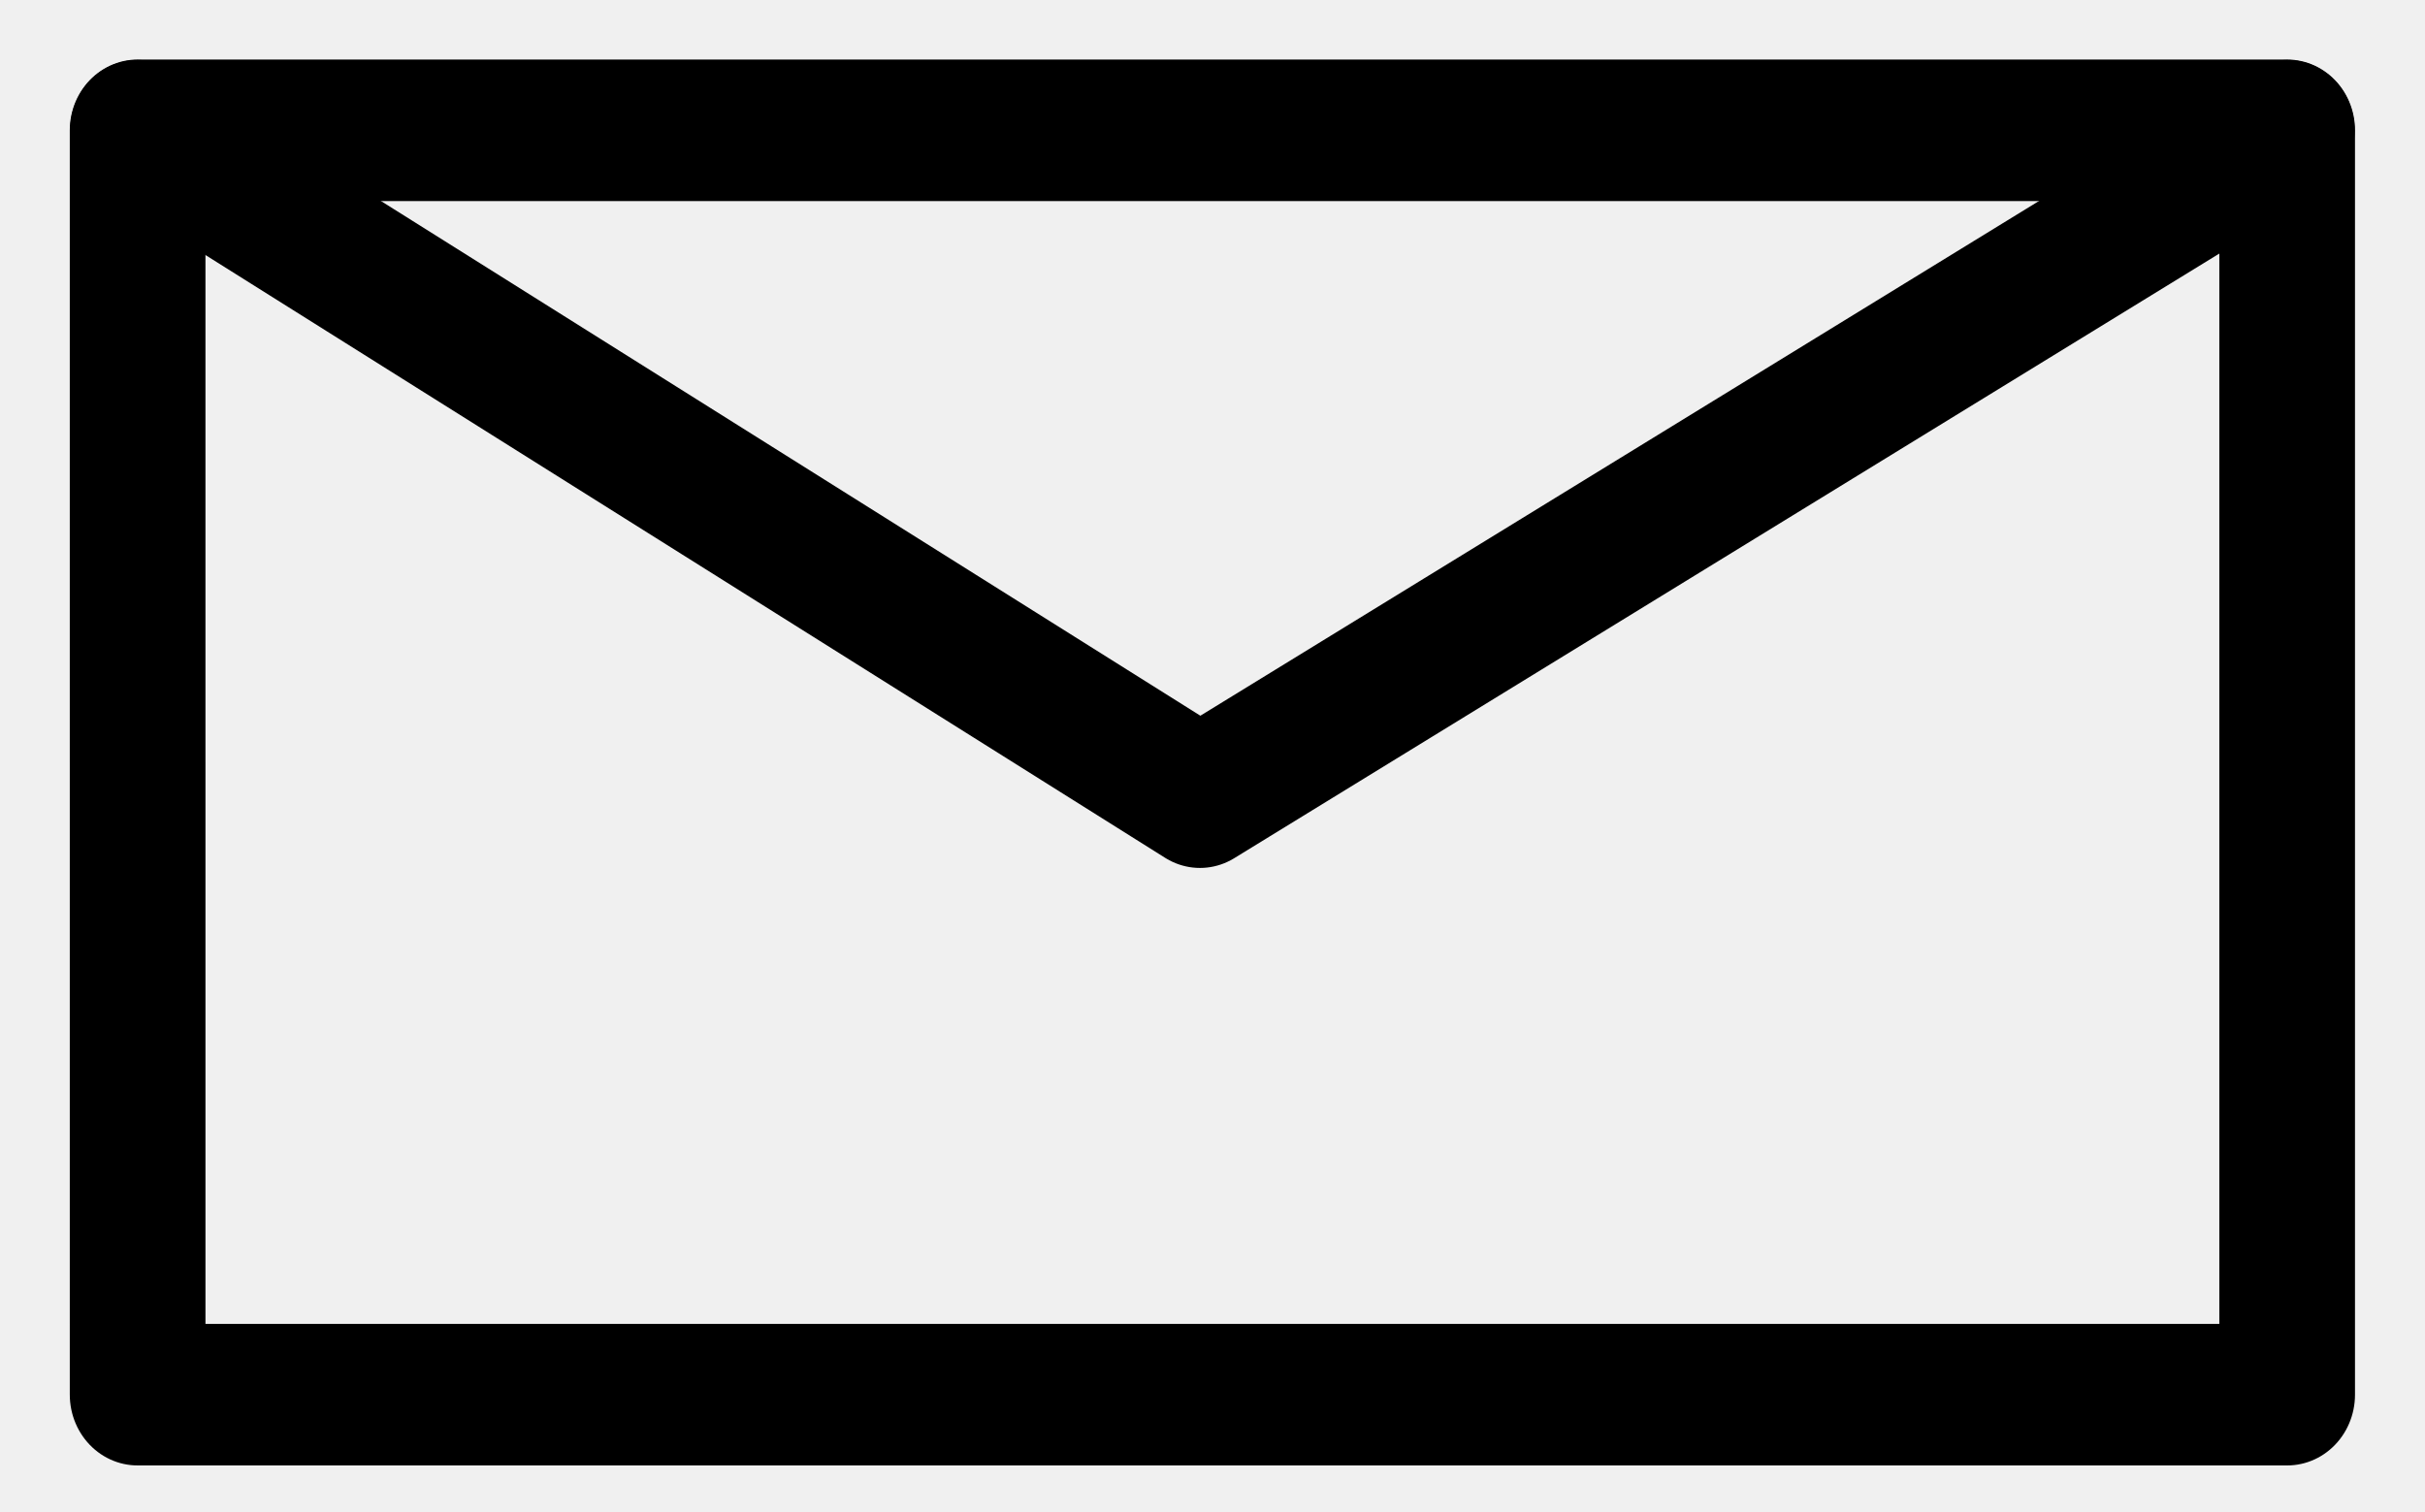
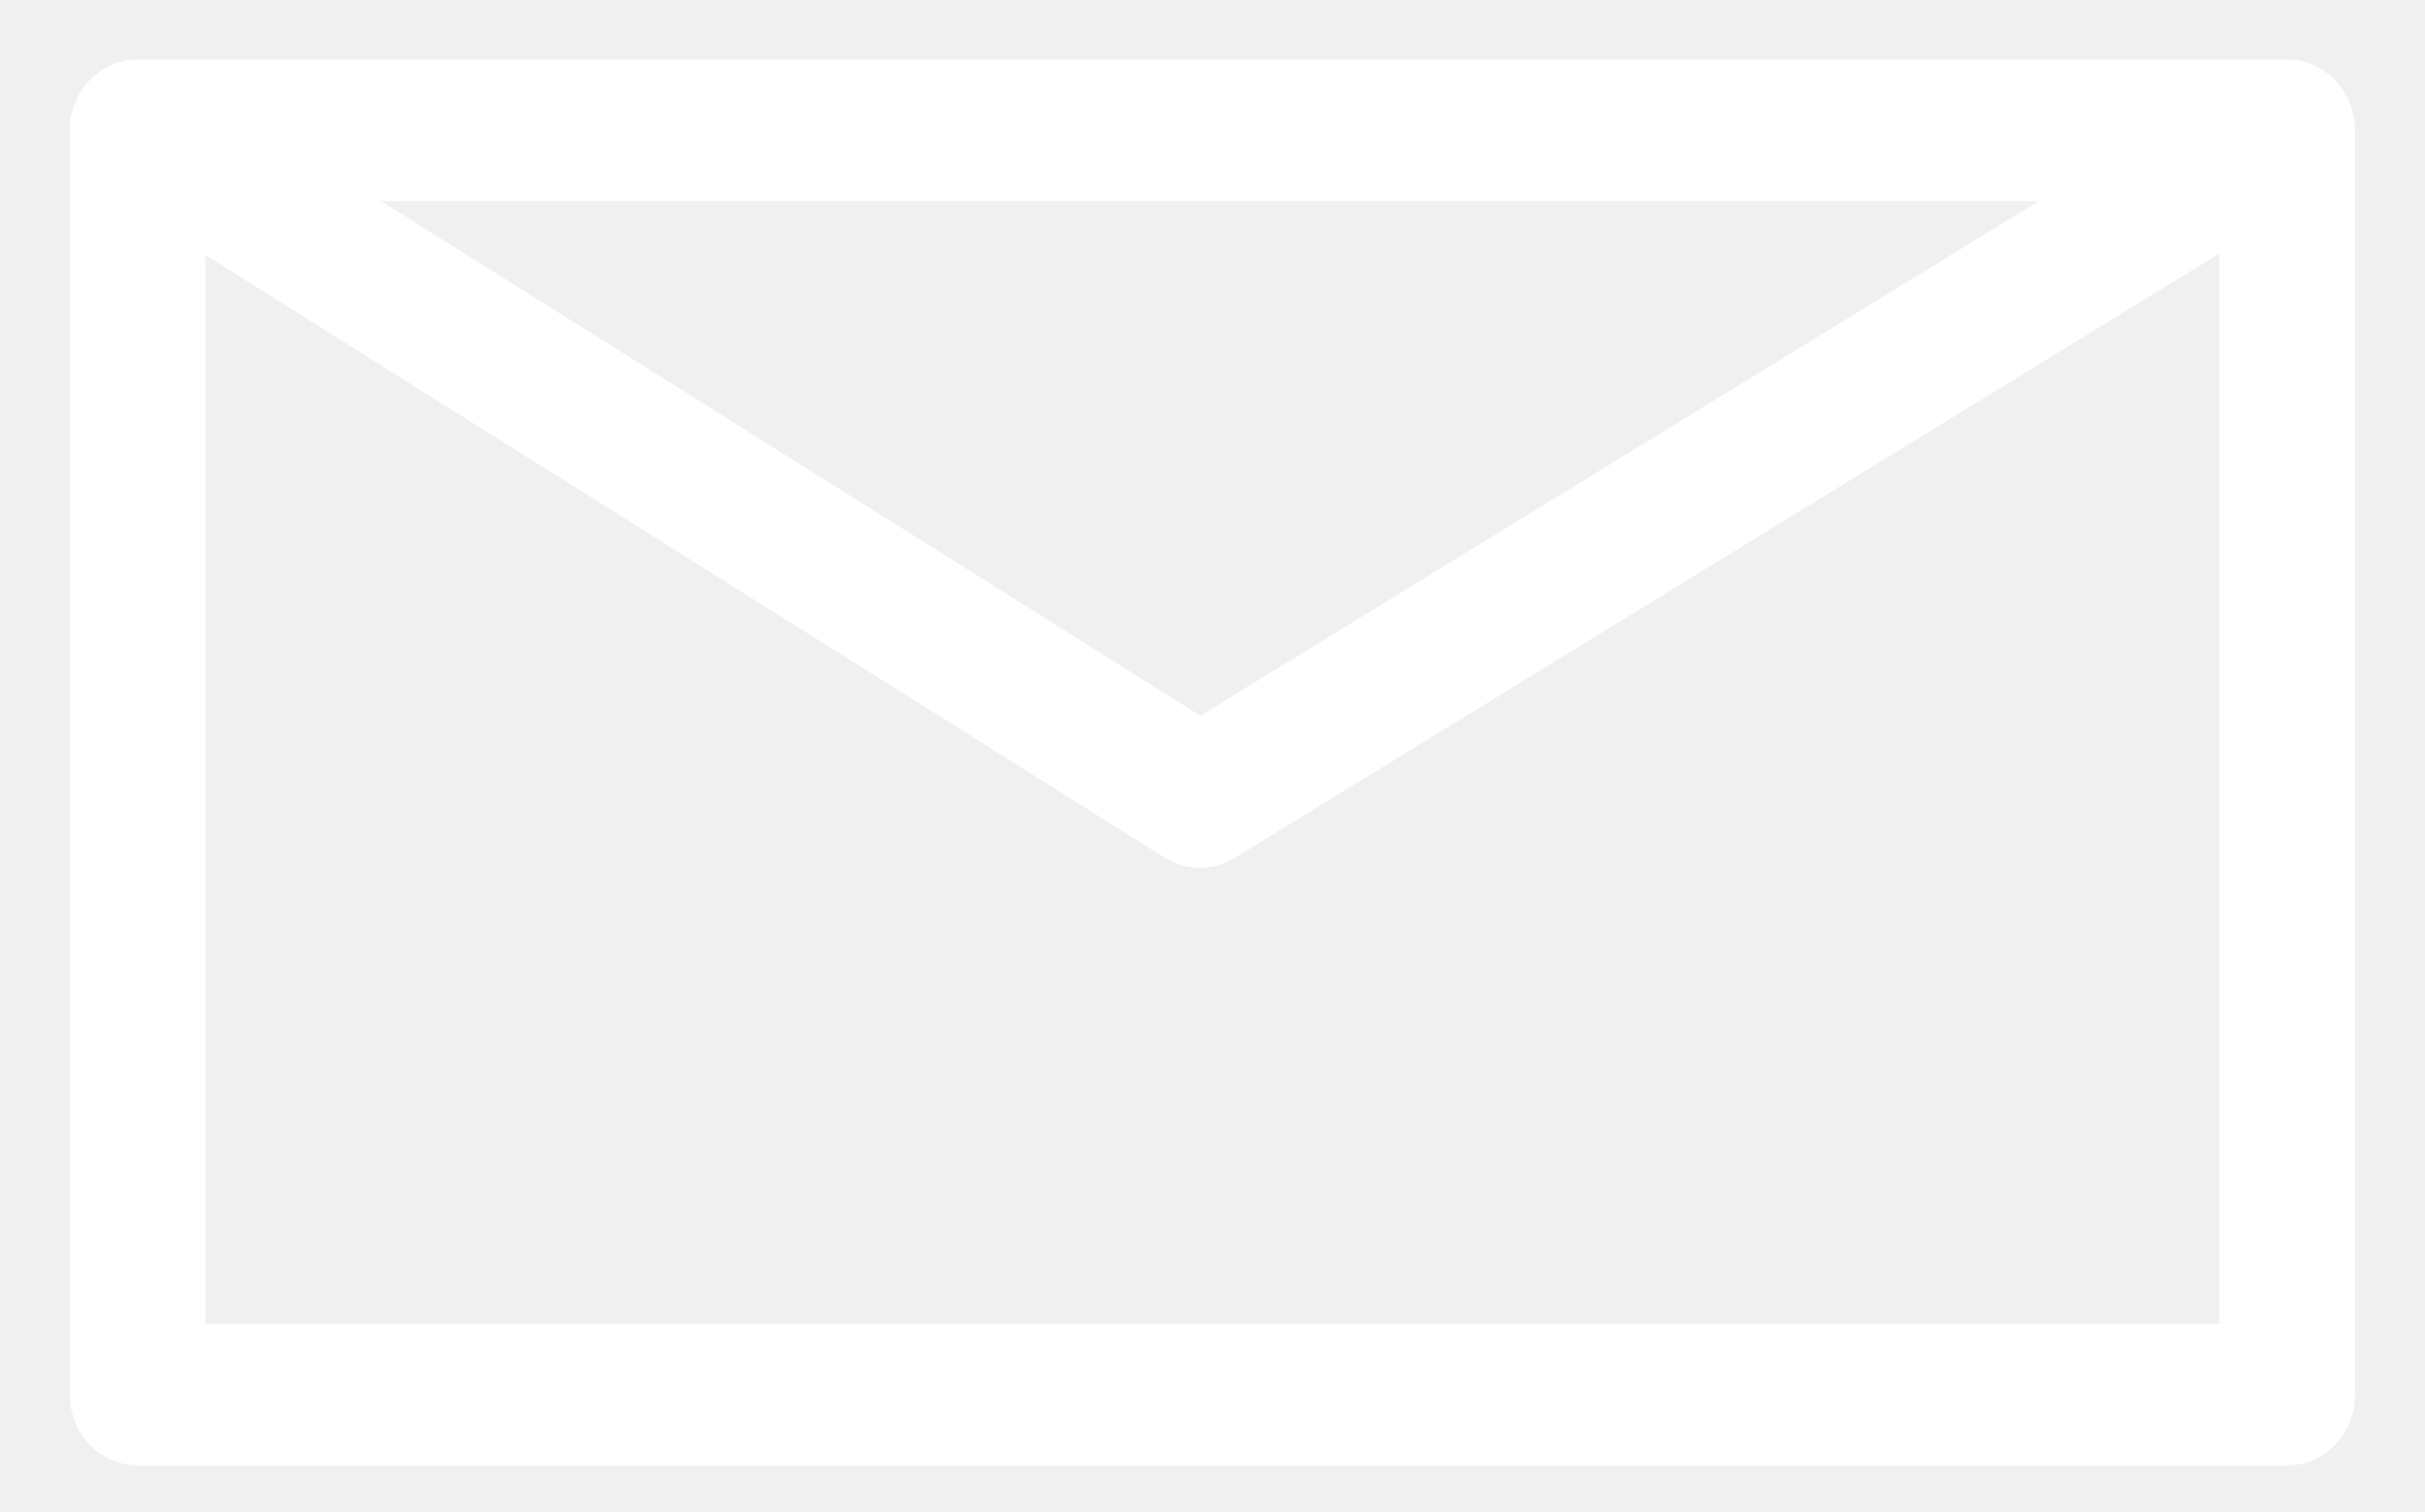
<svg xmlns="http://www.w3.org/2000/svg" id="svg1" viewBox="0 0 55 34.286" _SVGFile__filename="oldscale/apps/xfmail.svg" version="1.0" y="0" x="0" width="38.5" height="24">
  <defs id="defs254" />
  <path id="path1721" style="opacity:0;fill:none;stroke:#ffffff;stroke-width:10;stroke-linecap:round;stroke-linejoin:round" d="m 5,5 h 48.752 V 33.682 H 5 L 5,5 Z" />
  <g id="g1717" transform="matrix(0.94142,0,0,0.93932,-1.129579,-11.42321)">
-     <path id="path589" style="opacity:1;fill:#ffffff;fill-opacity:0;fill-rule:evenodd;stroke:#000000;stroke-width:19.172;stroke-linecap:round;stroke-linejoin:round;stroke-dasharray:none" d="m 69.819,119.6 h 303.75 V 290.91 H 69.819 L 69.818,119.6 Z" transform="matrix(0.17049,0,0,0.17824,-7.3882,-6.0097)" />
-     <path id="path590" style="opacity:1;fill:none;stroke:#000000;stroke-width:19.063;stroke-linecap:round;stroke-linejoin:round" transform="matrix(0.17049,0,0,0.17824,-7.3882,-6.0097)" d="m 69.819,119.6 150.12,90.41 153.63,-90.41" />
+     <path id="path589" style="opacity:1;fill:#ffffff;fill-opacity:0;fill-rule:evenodd;stroke:#ffffff;stroke-width:19.172;stroke-linecap:round;stroke-linejoin:round;stroke-dasharray:none;stroke-opacity:1" d="m 69.819,119.6 h 303.75 V 290.91 H 69.819 L 69.818,119.6 Z" transform="matrix(0.17049,0,0,0.17824,-7.3882,-6.0097)" />
+     <path id="path590" style="opacity:1;fill:none;stroke:#ffffff;stroke-width:19.063;stroke-linecap:round;stroke-linejoin:round;stroke-opacity:1" transform="matrix(0.17049,0,0,0.17824,-7.3882,-6.0097)" d="m 69.819,119.6 150.12,90.41 153.63,-90.41" />
  </g>
</svg>
